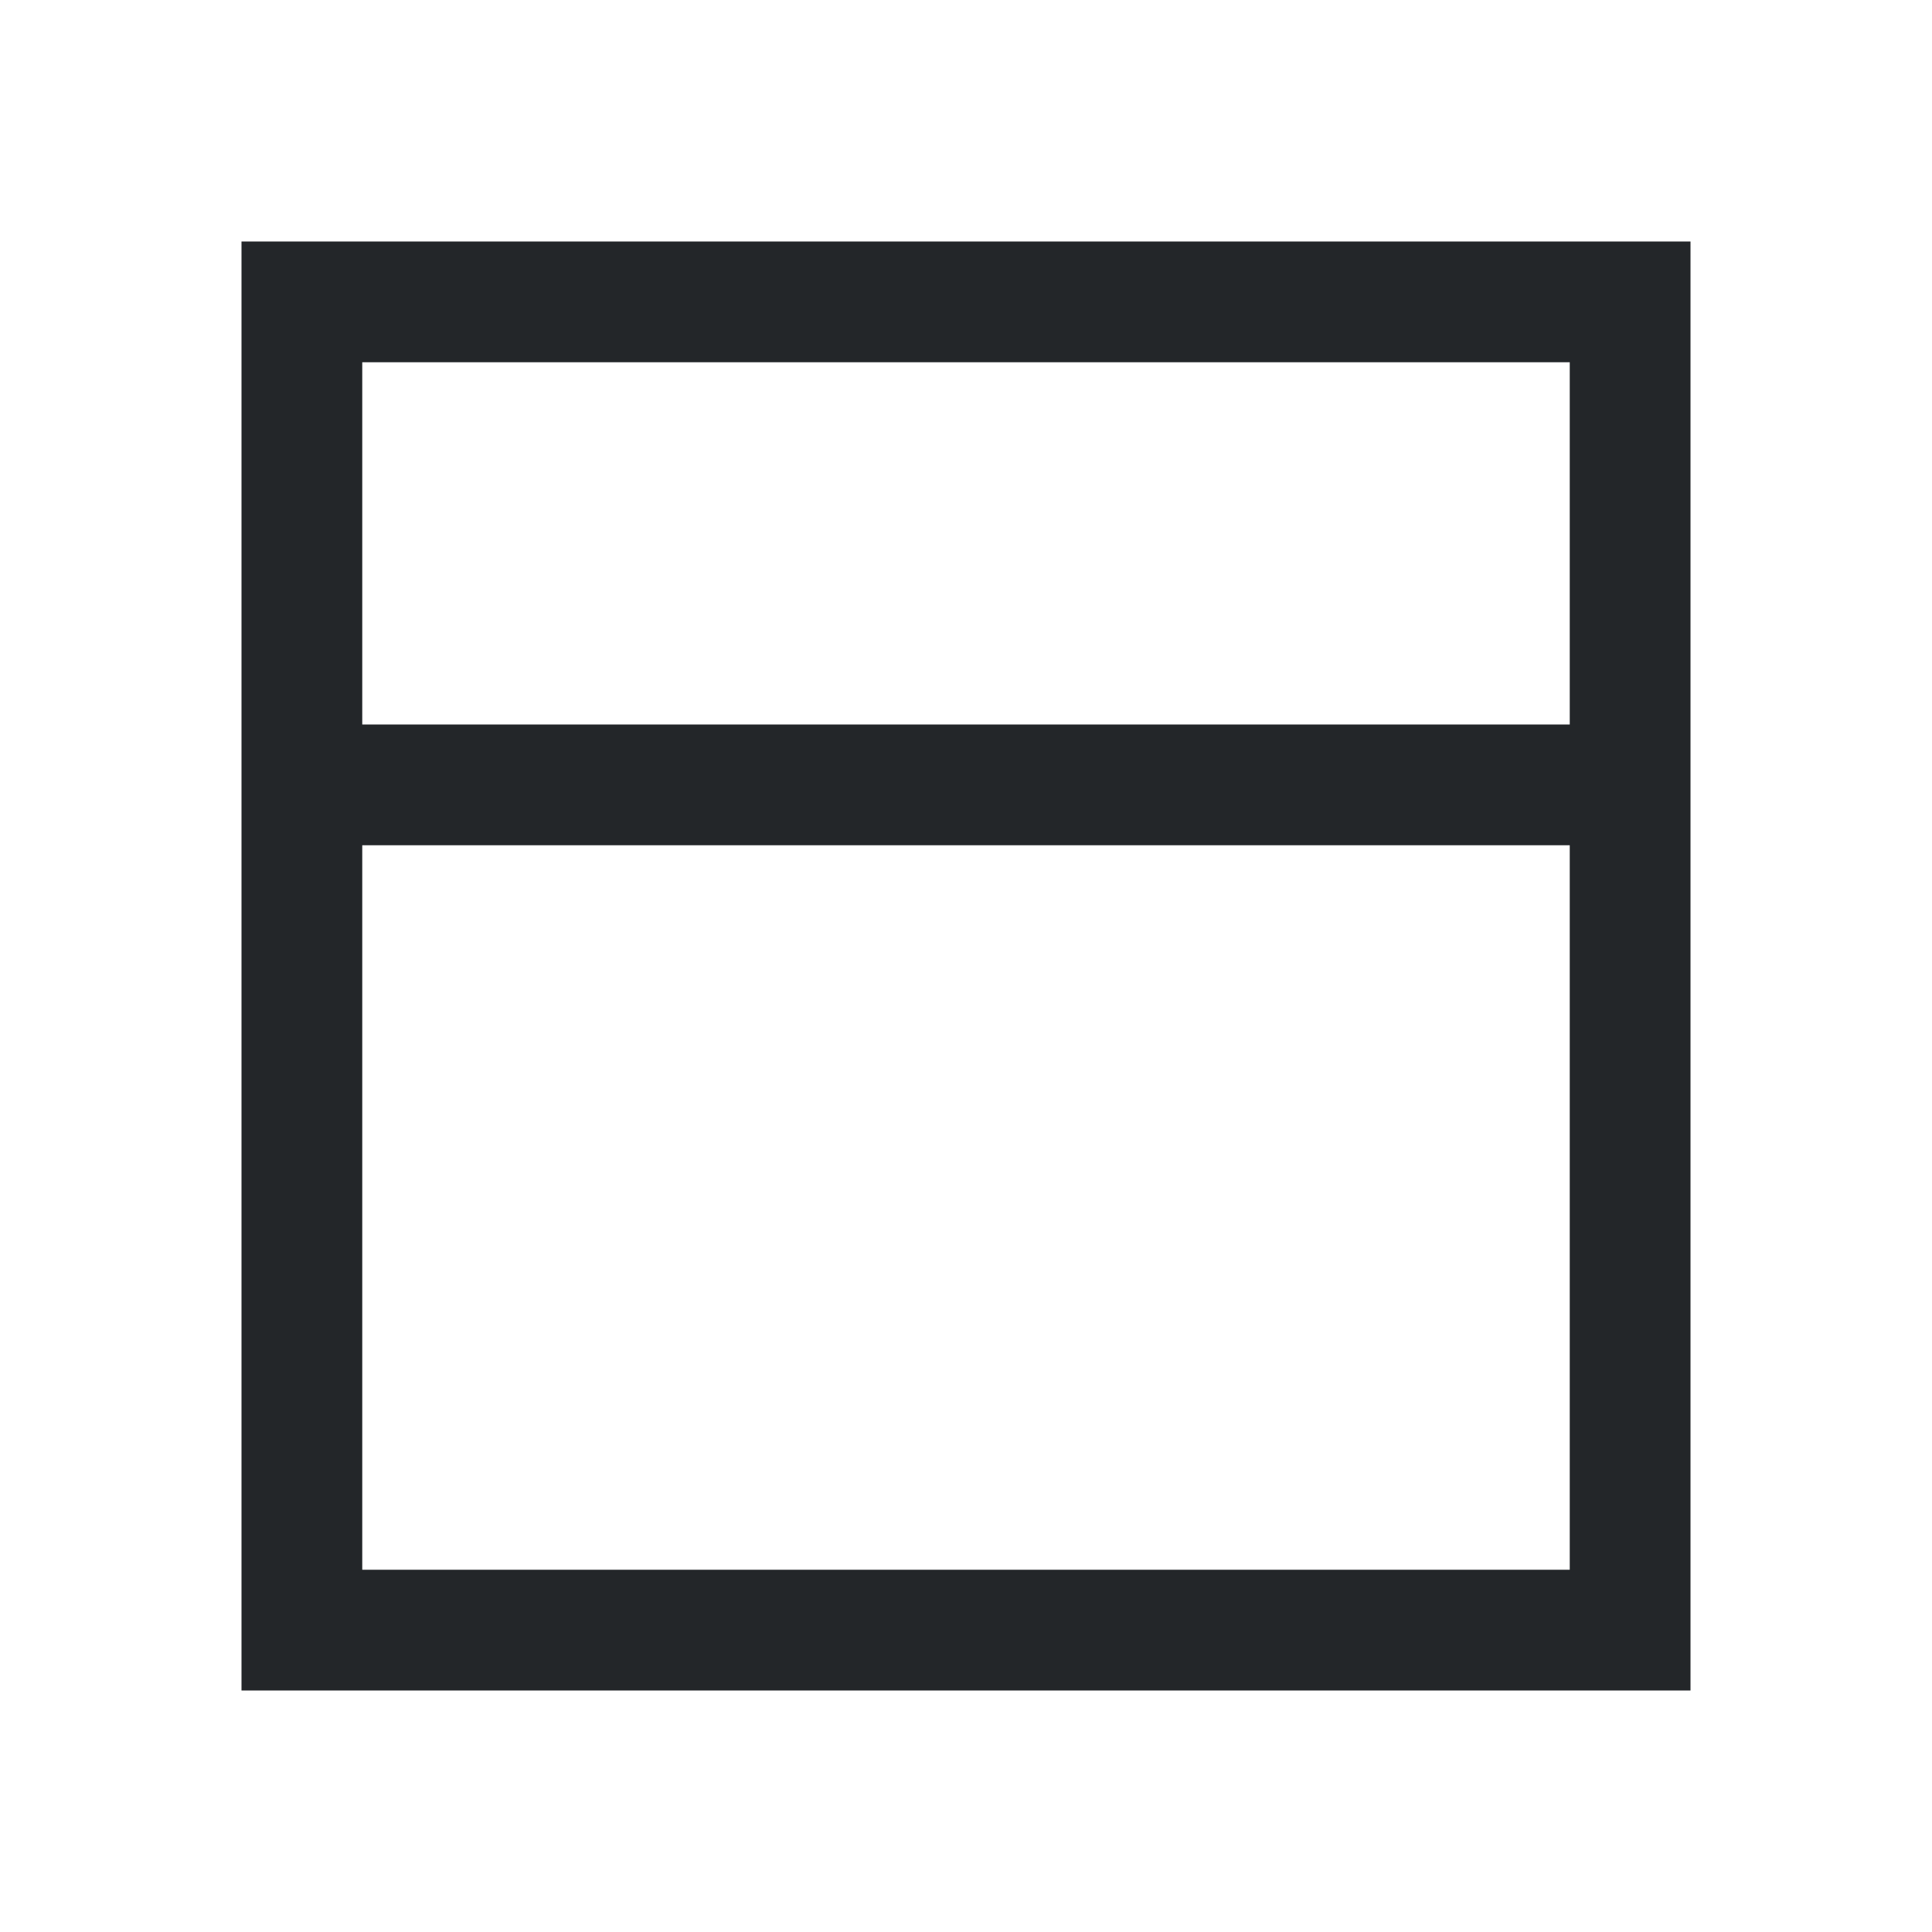
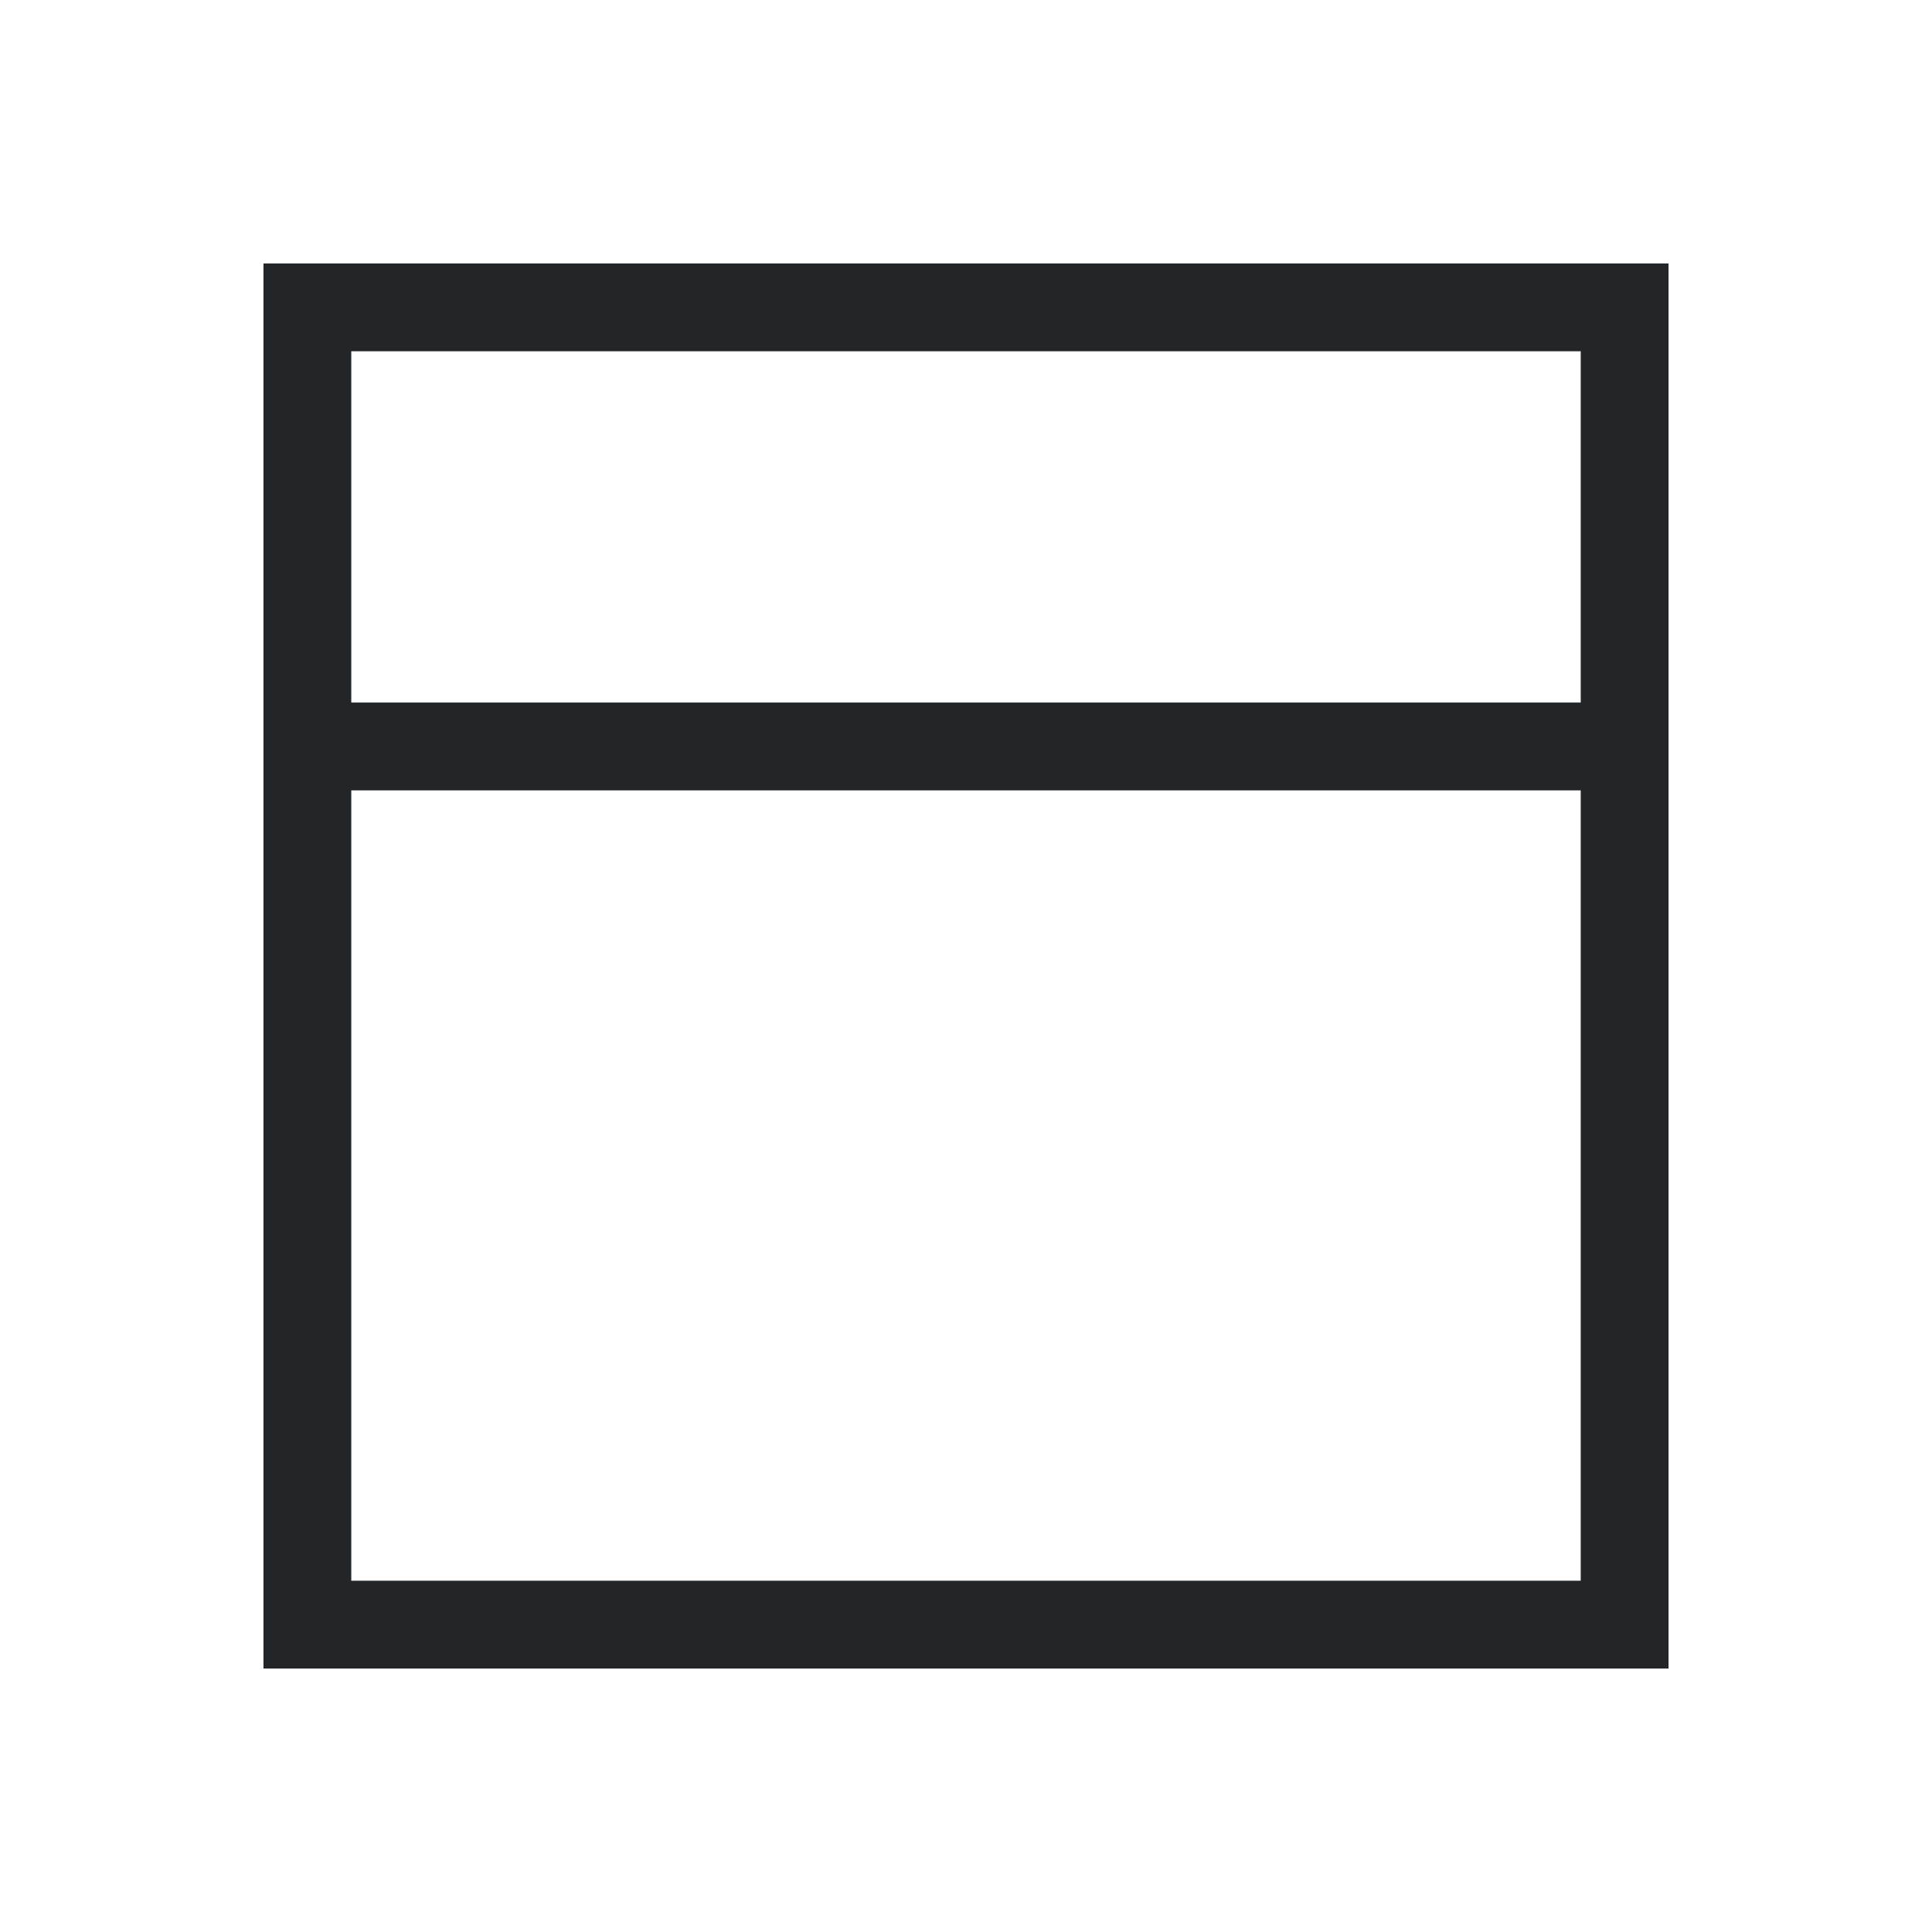
- <svg xmlns="http://www.w3.org/2000/svg" viewBox="0 0 16 16">
+ <svg xmlns="http://www.w3.org/2000/svg" viewBox="0 0 22 22">
  <defs id="defs3051">
    <style type="text/css" id="current-color-scheme">
      .ColorScheme-Text {
        color:#232629;
      }
      </style>
  </defs>
-   <path style="fill:currentColor;fill-opacity:1;stroke:none" d="M 2 2 L 2 14 L 14 14 L 14 2 L 2 2 z M 3 3 L 13 3 L 13 6 L 3 6 L 3 3 z M 3 7 L 13 7 L 13 13 L 3 13 L 3 7 z " class="ColorScheme-Text" />
+   <path style="fill:currentColor;fill-opacity:1;stroke:none" d="M 3 3 L 3 19 L 19 19 L 19 3 L 3 3 z M 4 4 L 18 4 L 18 8 L 4 8 L 4 4 z M 4 9 L 18 9 L 18 18 L 4 18 L 4 9 z " class="ColorScheme-Text" />
</svg>
